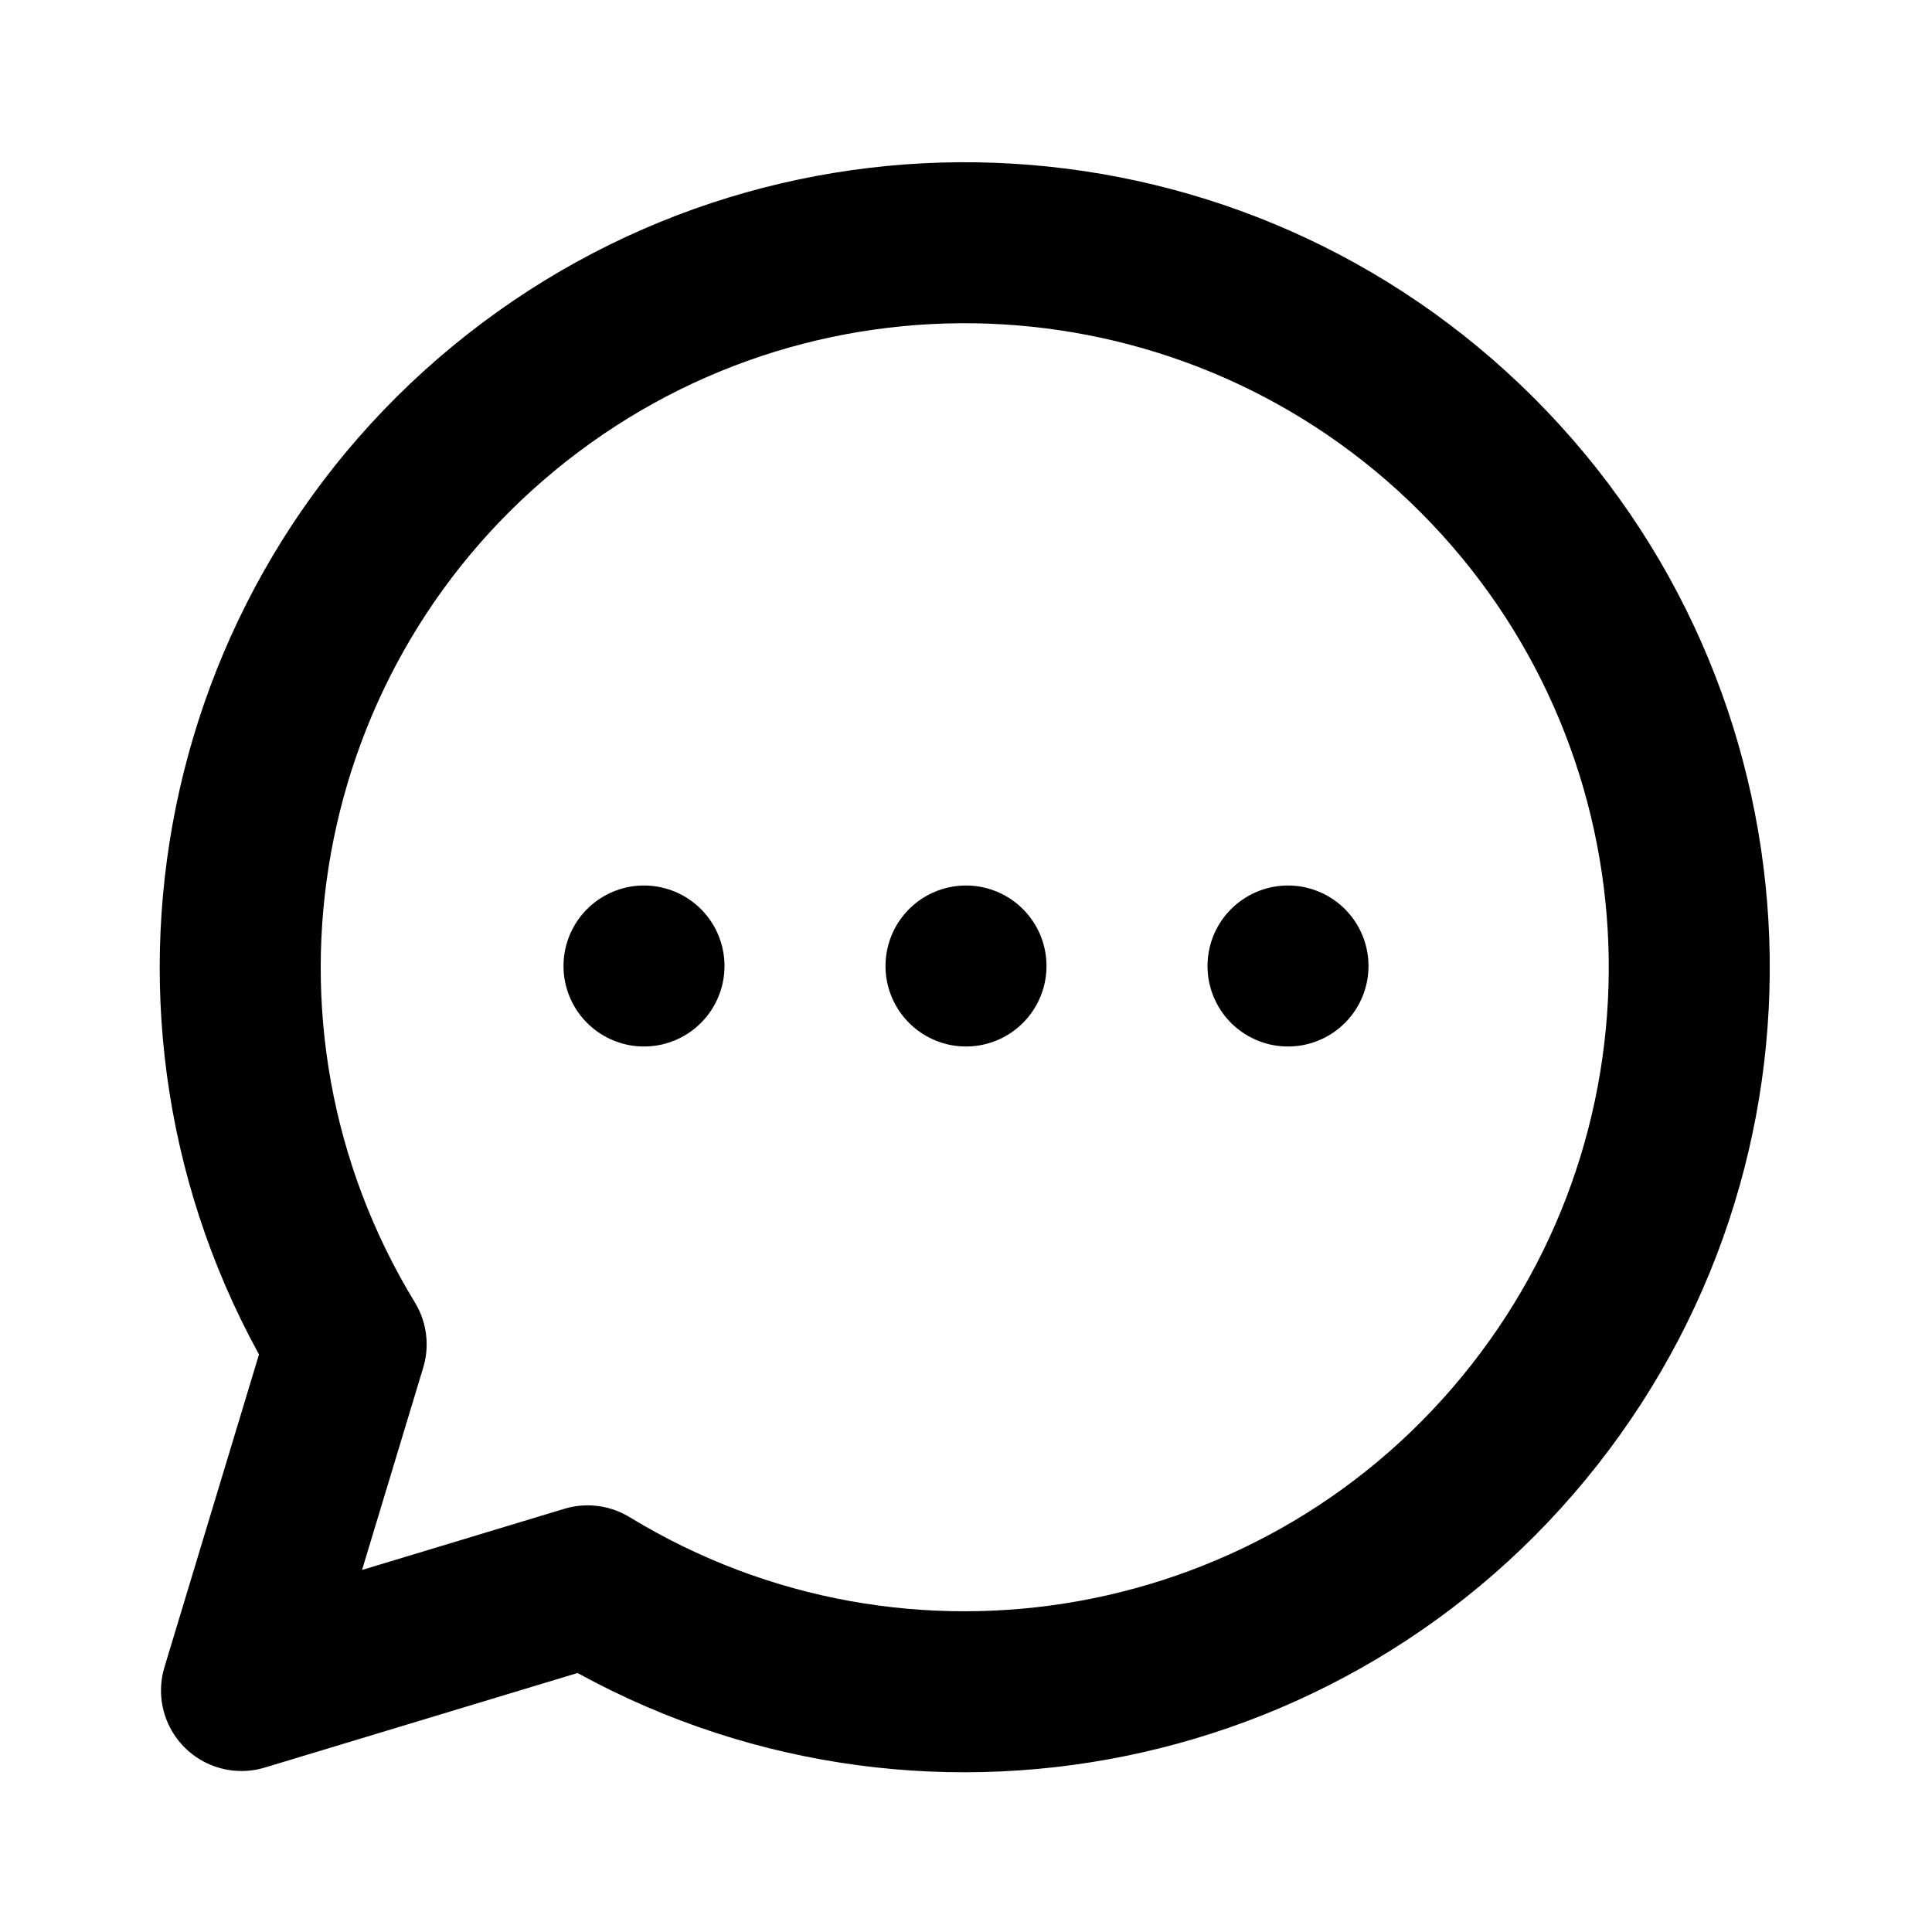
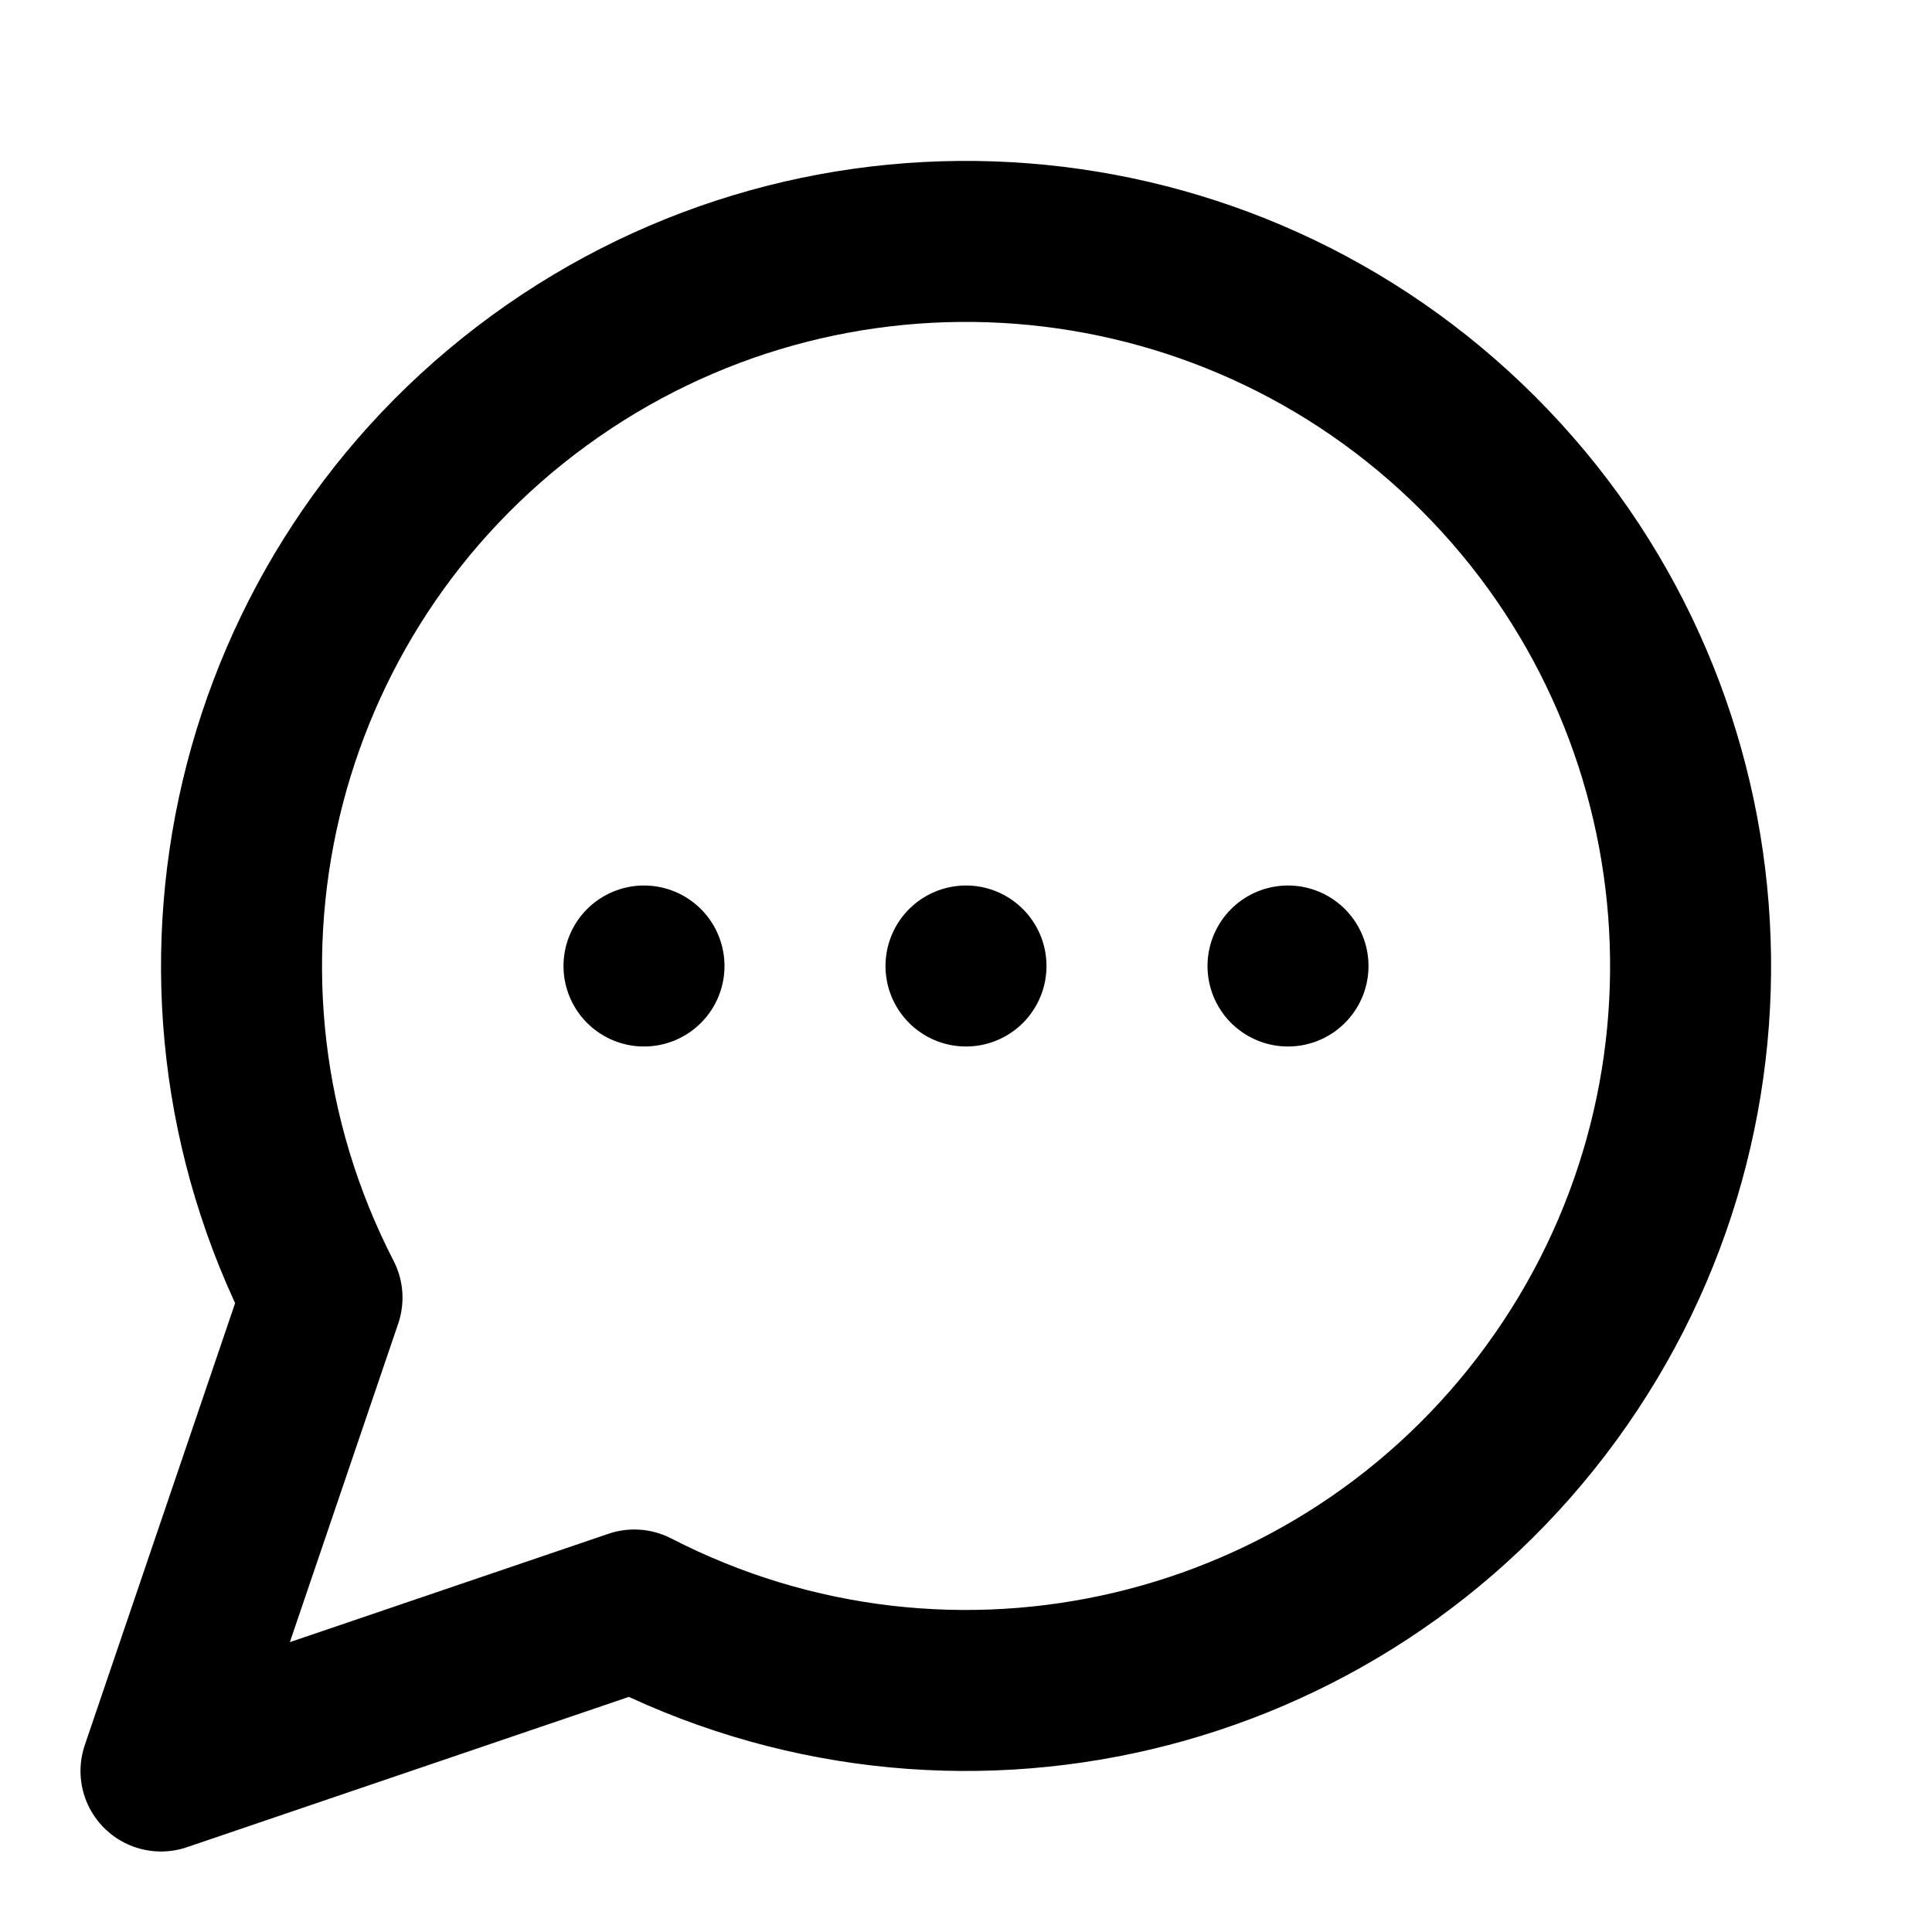
<svg xmlns="http://www.w3.org/2000/svg" class="i i-comment-dots" viewBox="0 0 24 24" fill="none" stroke="currentColor" stroke-width="2" stroke-linecap="round" stroke-linejoin="round">
-   <path d="M4.3 16.7a9 9 0 1 1 3 3L3 21zM8 12h0m4 0h0m4 0h0" />
+   <path d="M7.88 20A9 9 0 104 16.12L2 22ZM8 12Zm4 0Zm4 0Z" />
</svg>
